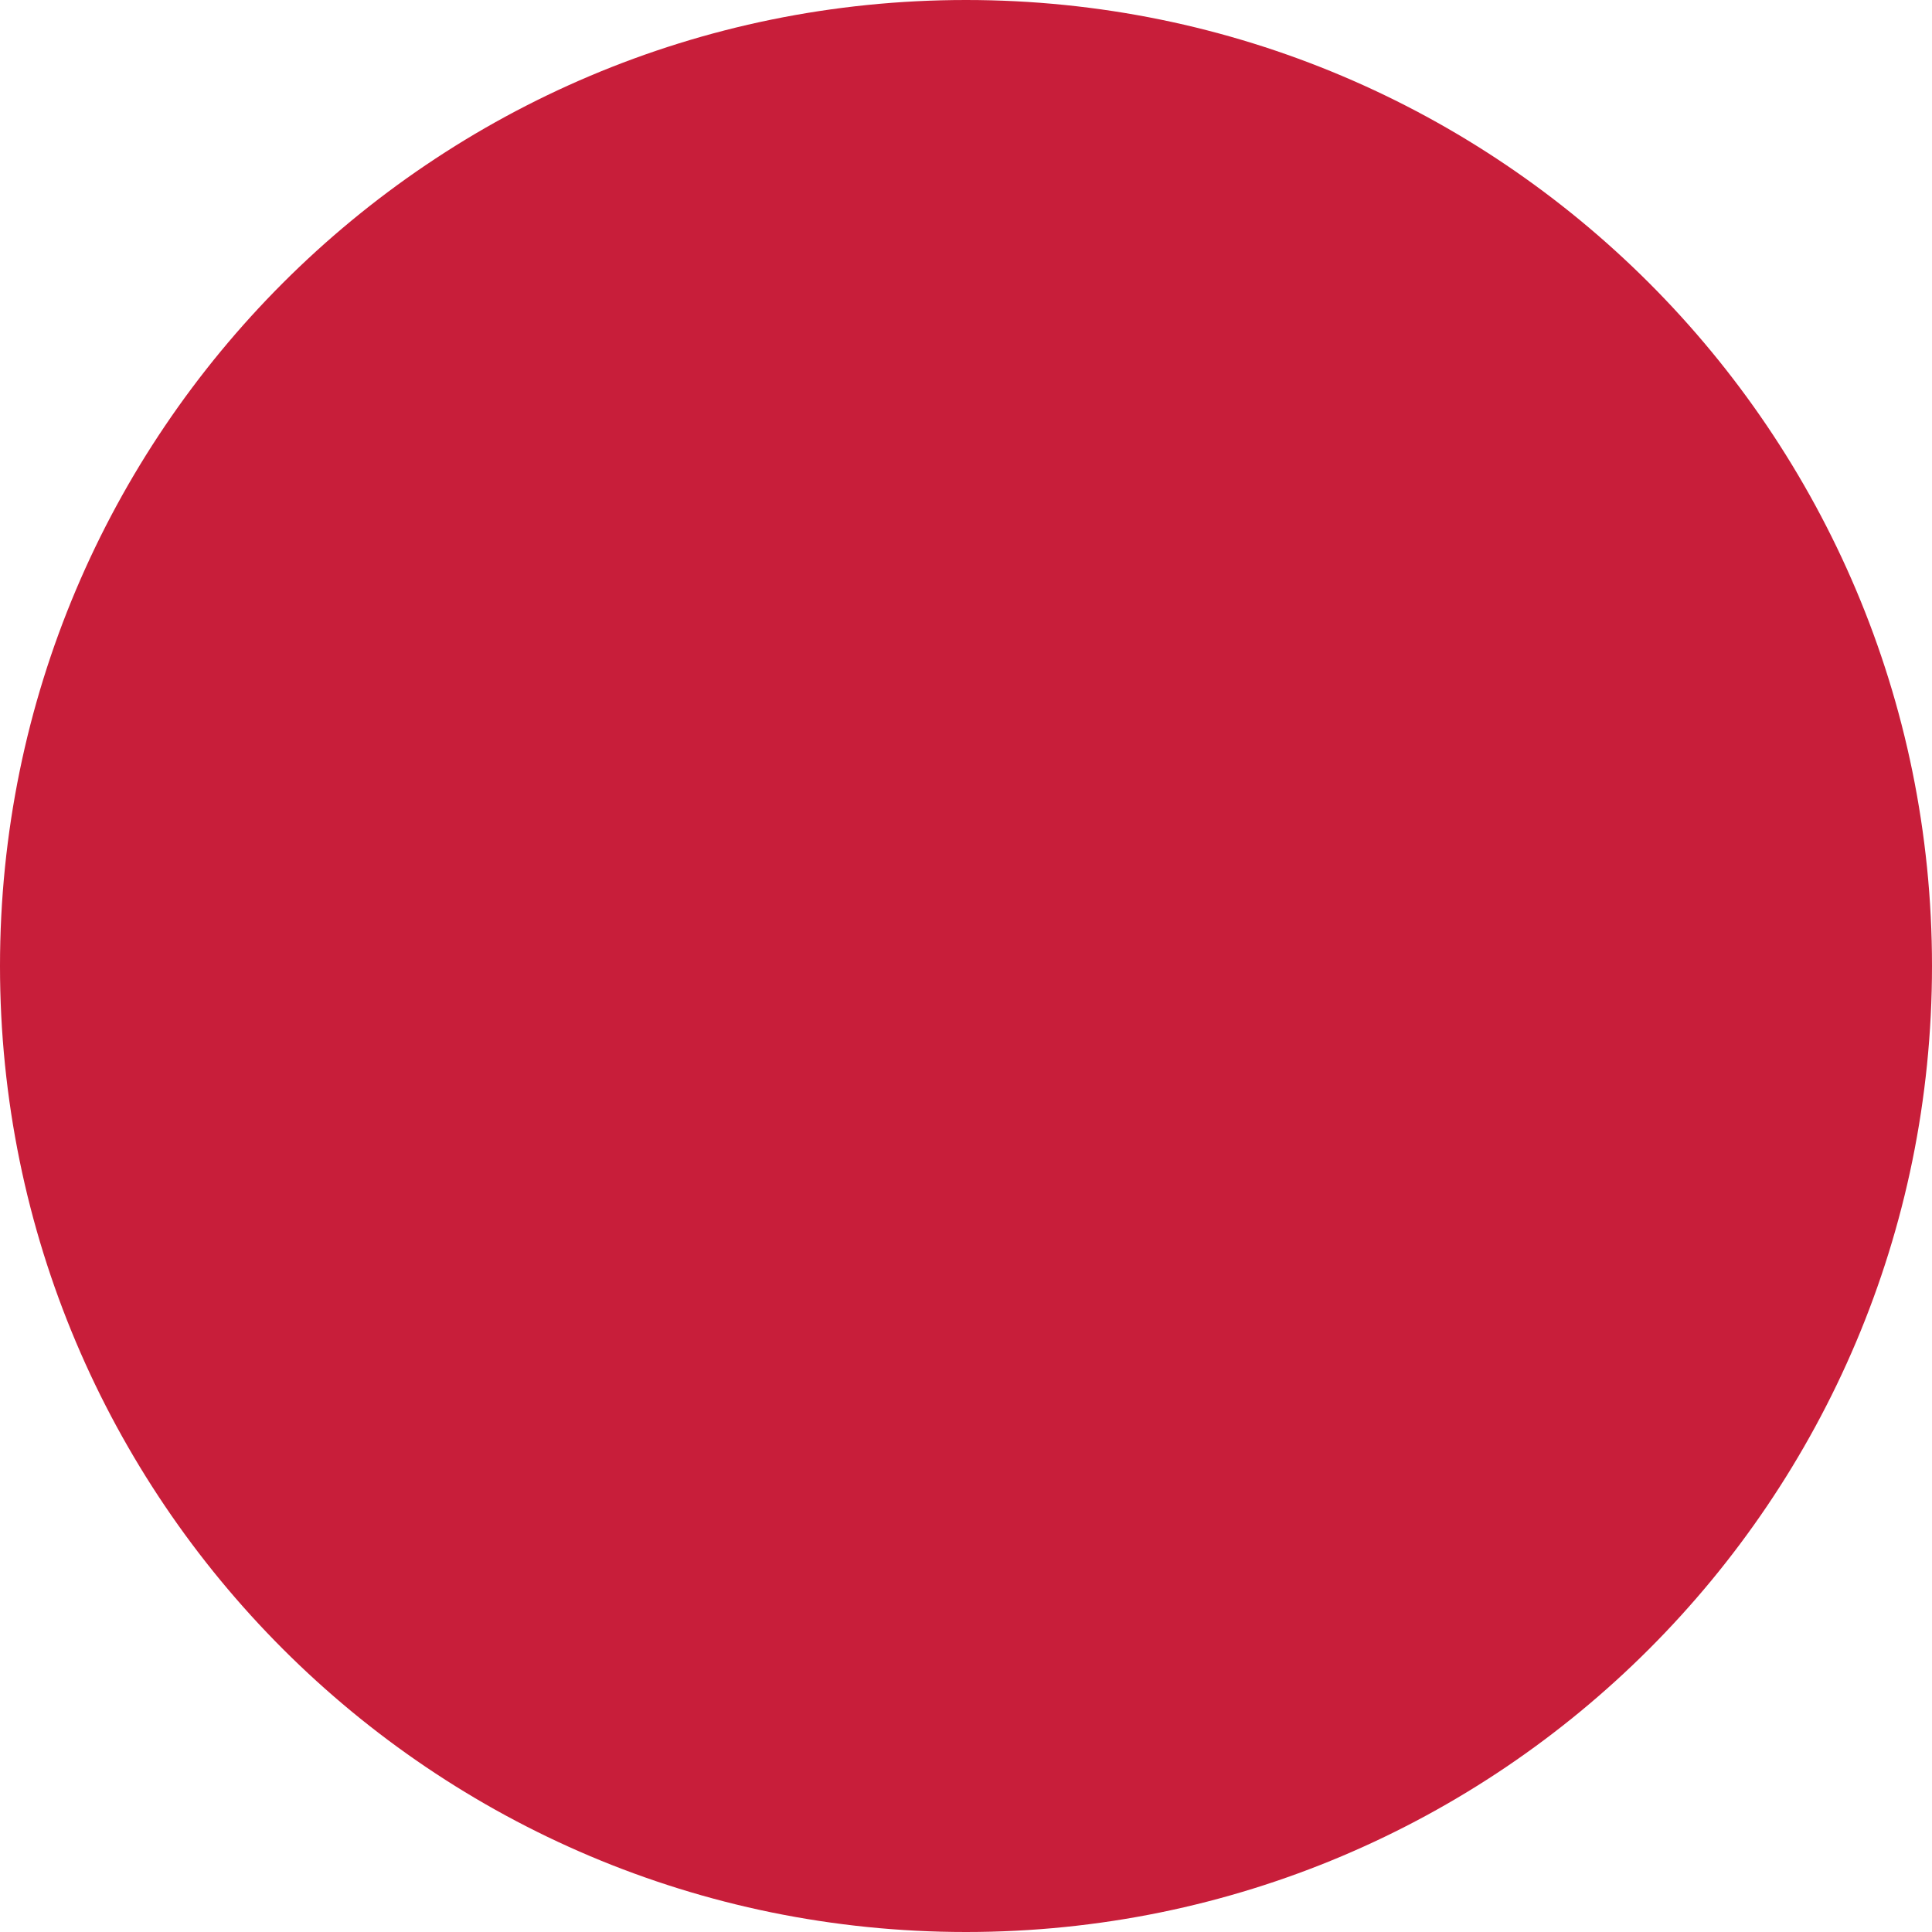
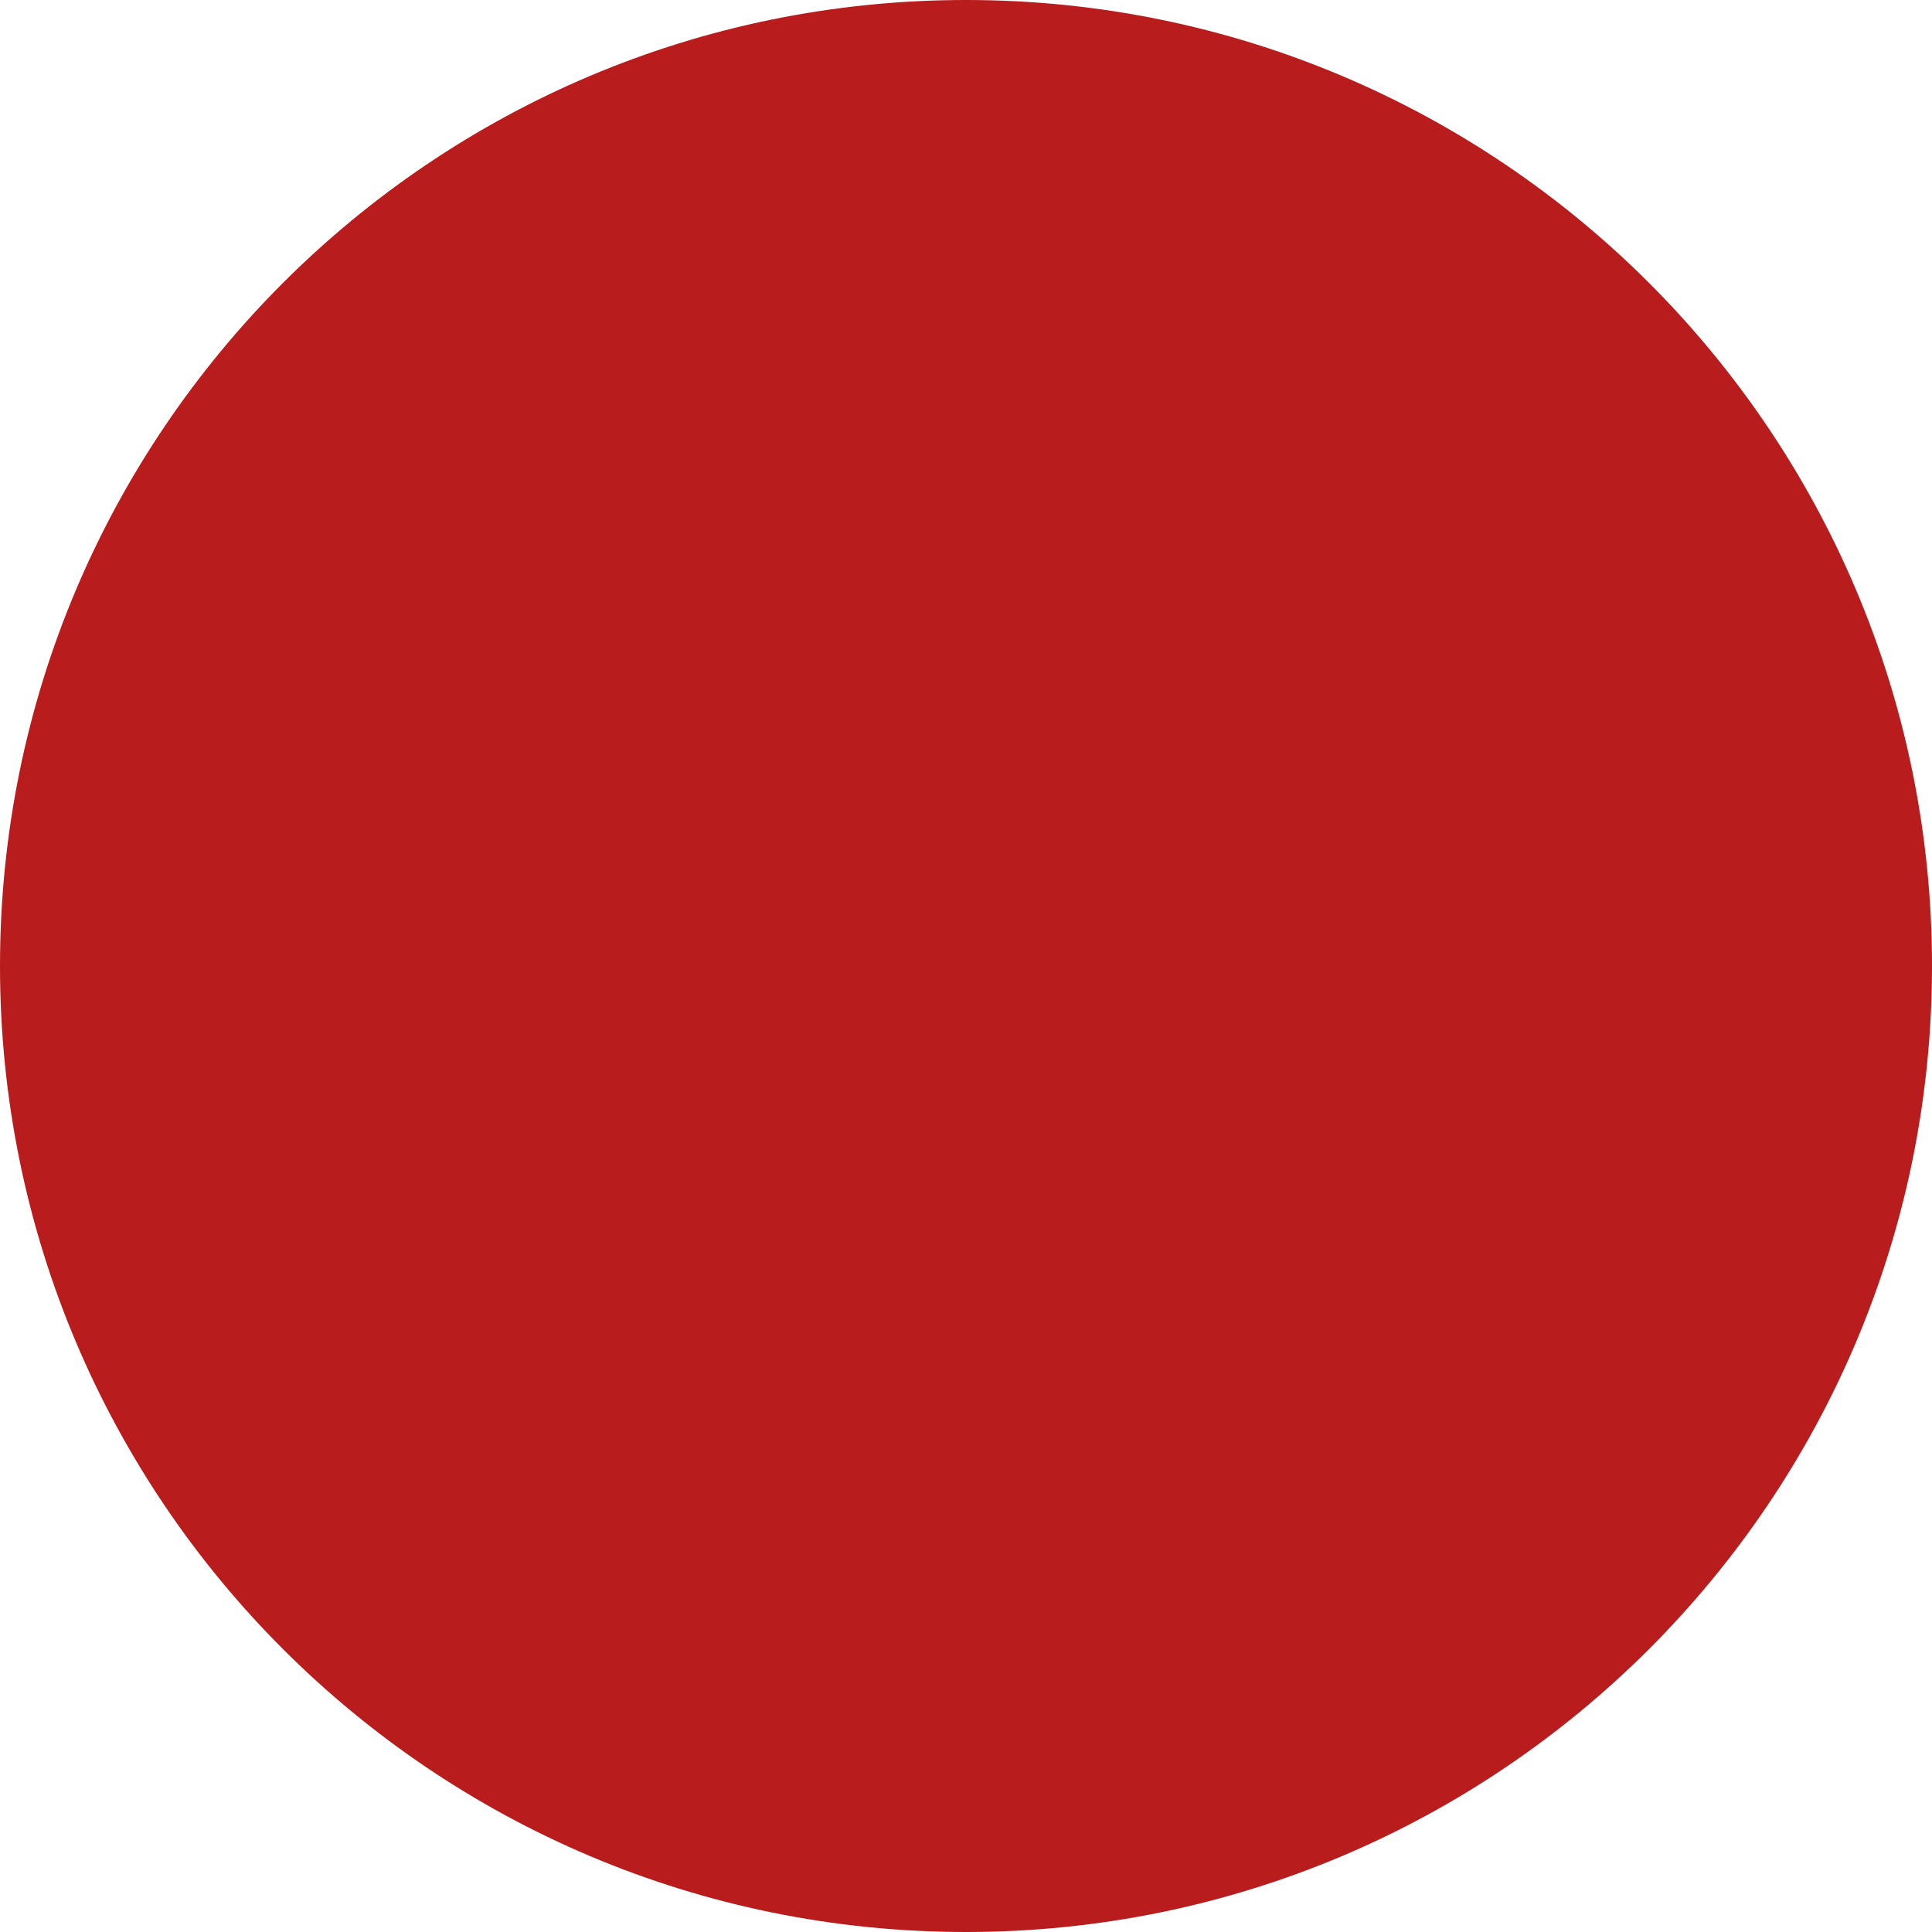
<svg xmlns="http://www.w3.org/2000/svg" preserveAspectRatio="none" overflow="visible" style="display: block;" width="7" height="7" viewBox="0 0 7 7" fill="none">
-   <circle id="Ellipse" cx="3.5" cy="3.5" r="3.5" fill="#C81E3A" />
+   <circle id="Ellipse" cx="3.5" cy="3.5" r="3.5" fill="#B91C1C" />
</svg>
